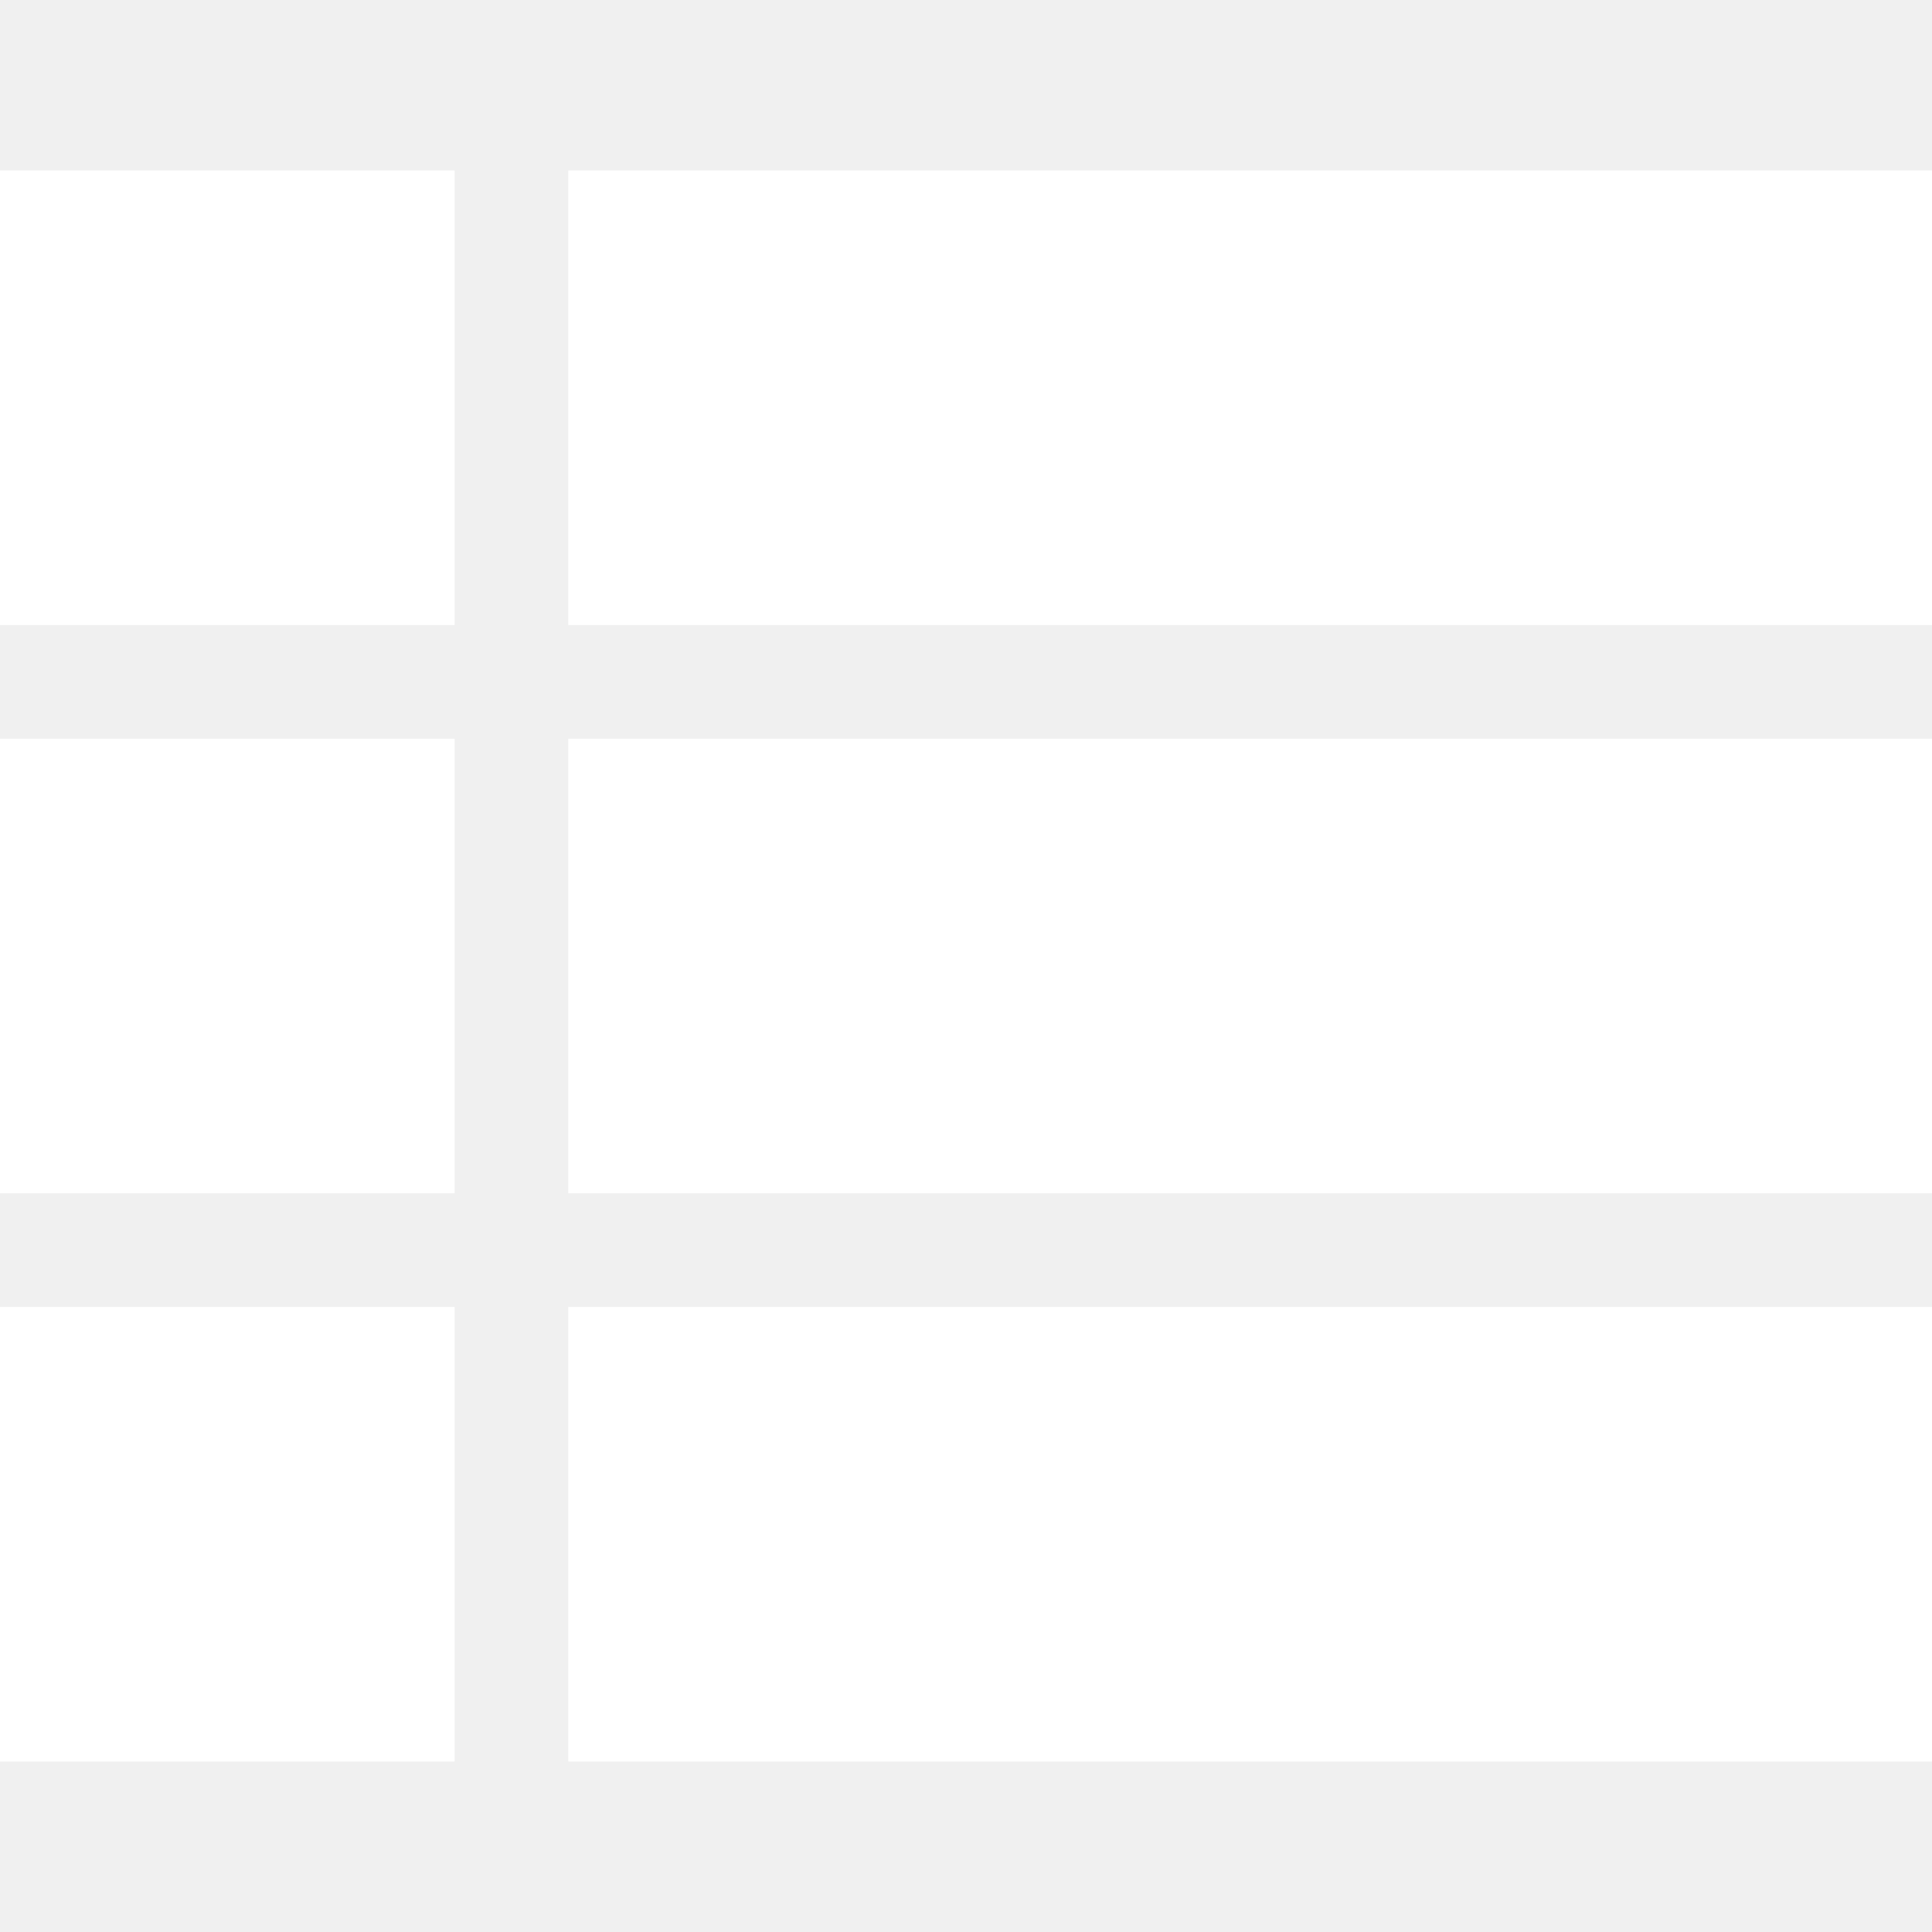
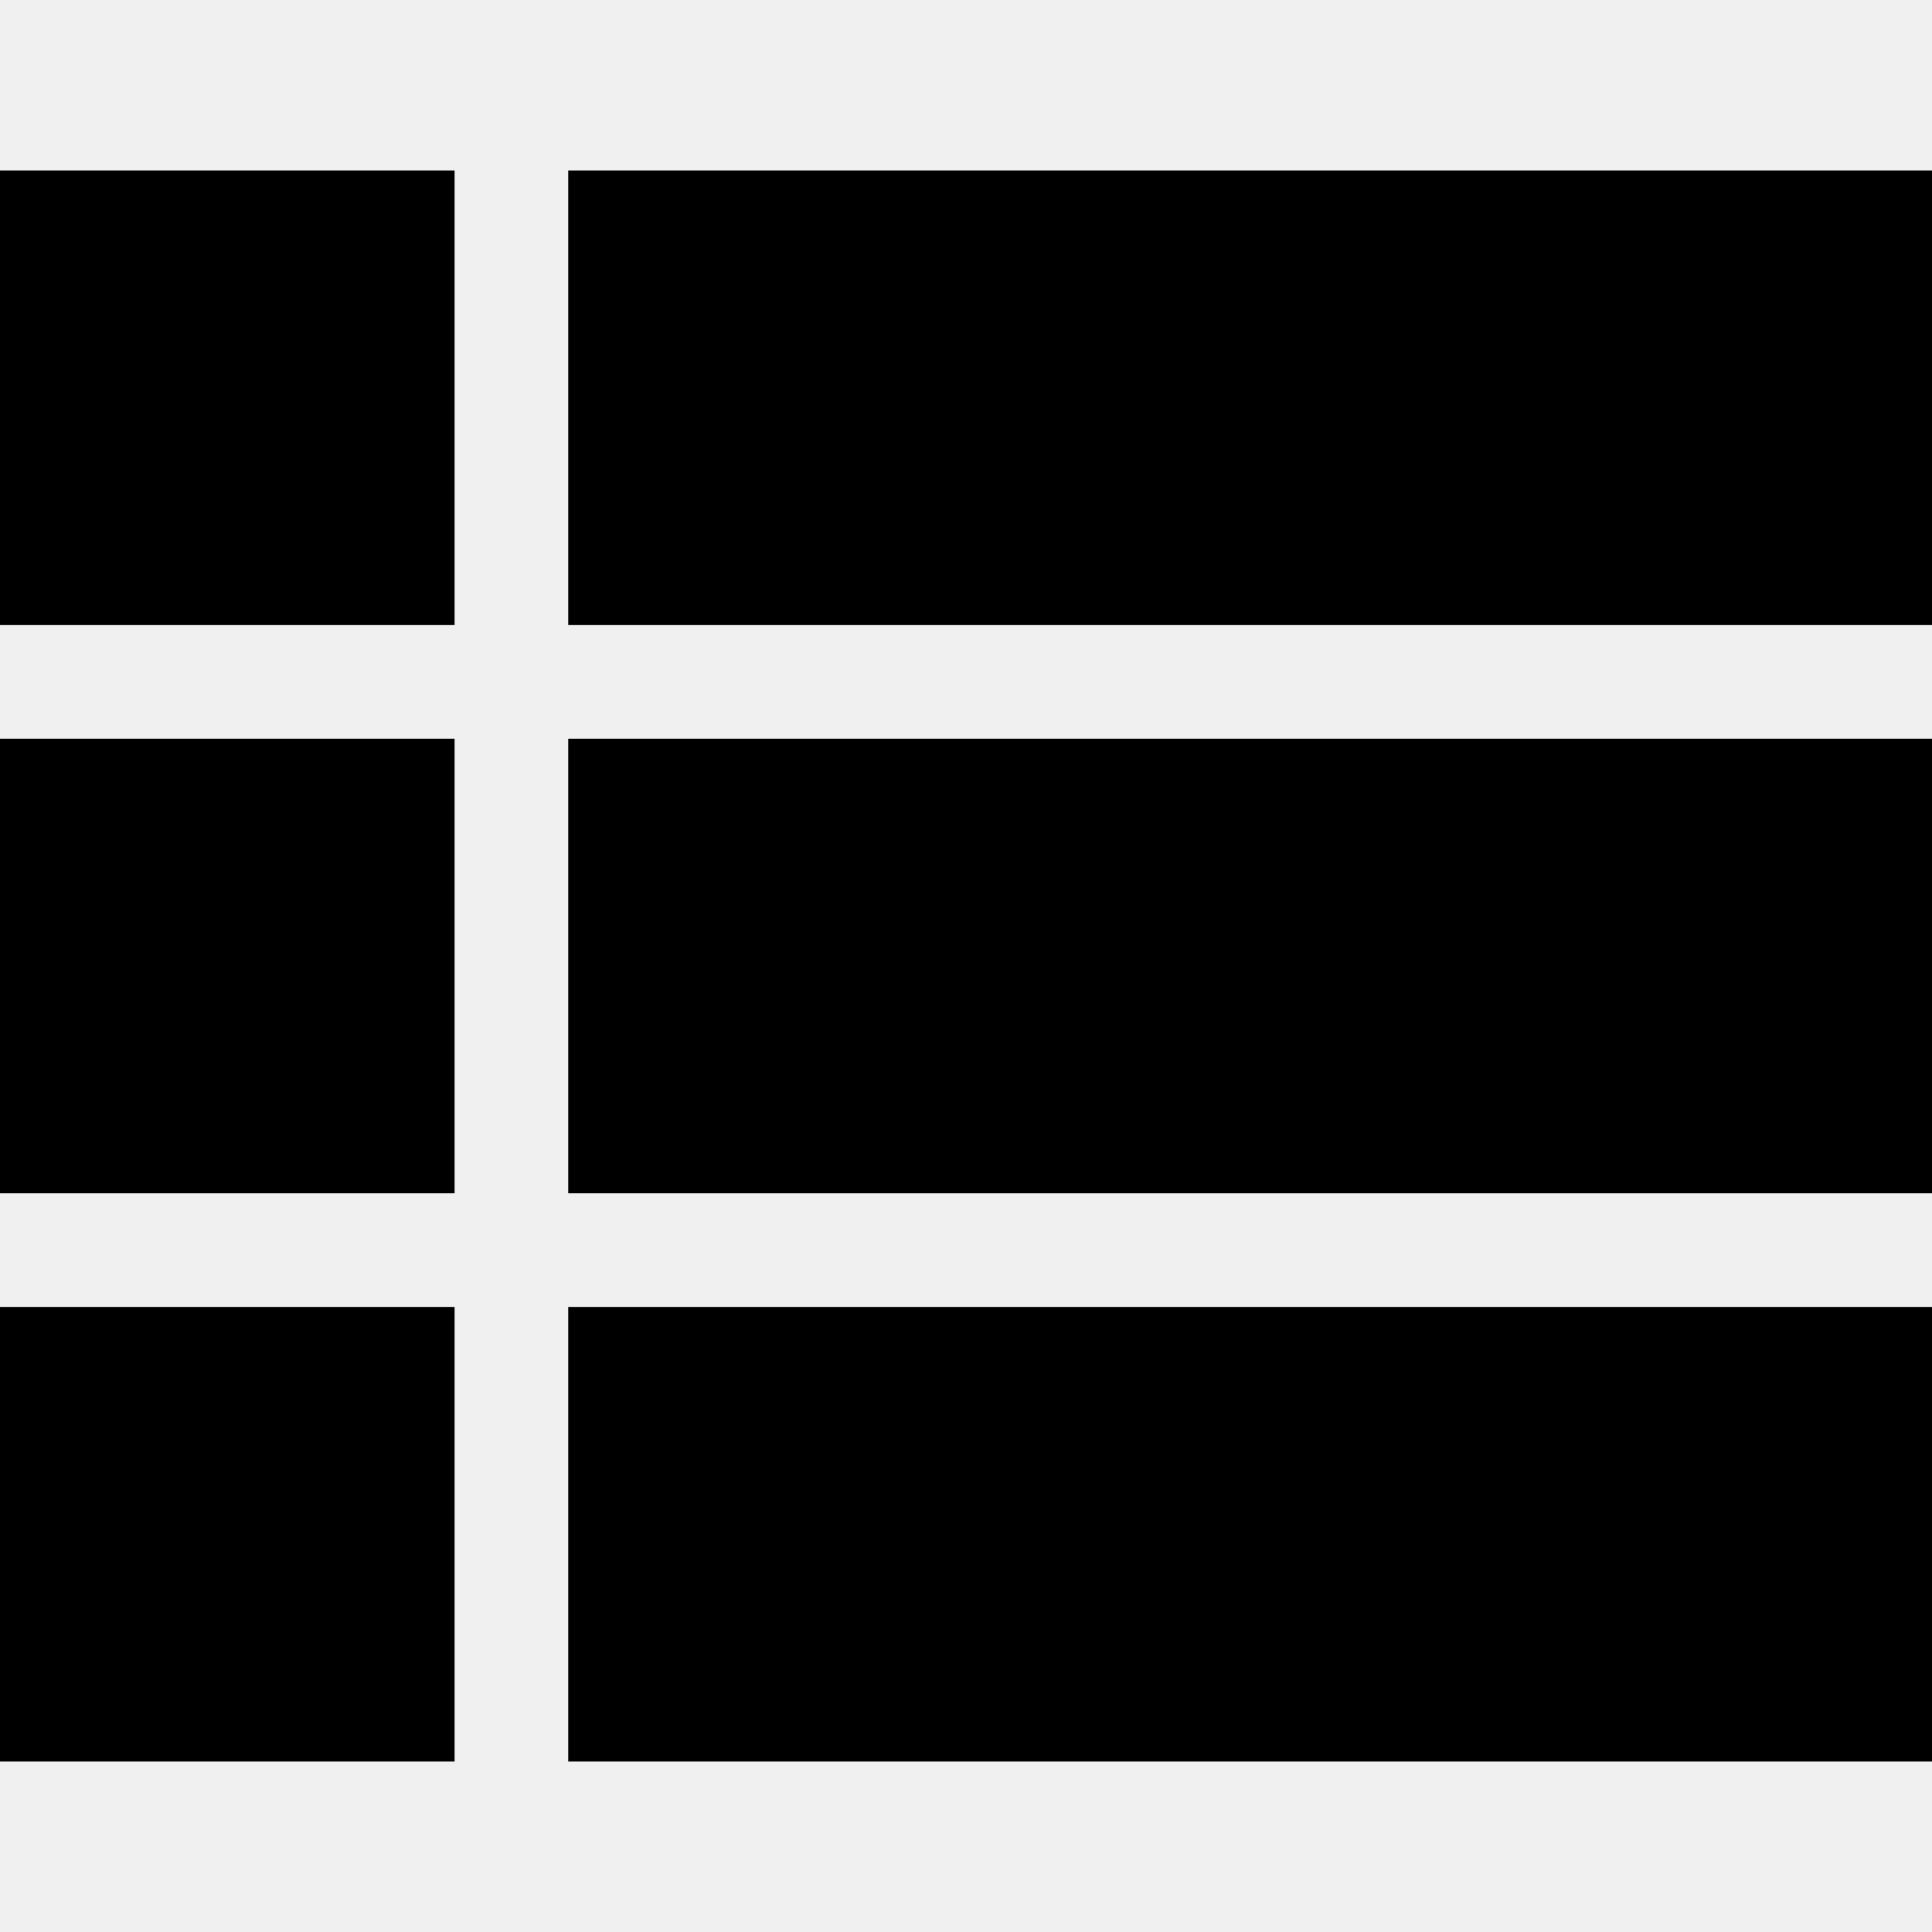
<svg xmlns="http://www.w3.org/2000/svg" version="1.1" id="Capa_1" x="0px" y="0px" width="24px" height="24px" viewBox="0 0 433.5 433.5" style="enable-background:new 0 0 433.5 433.5;" xml:space="preserve">
  <g>
    <g id="view-list">
-       <path fill="#ffffff" d="M0,267.75h102v-102H0V267.75z M0,395.25h102v-102H0V395.25z M0,140.25h102v-102H0V140.25z M127.5,267.75h306v-102h-306    V267.75z M127.5,395.25h306v-102h-306V395.25z M127.5,38.25v102h306v-102H127.5z" />
+       <path d="M0,267.75h102v-102H0V267.75z M0,395.25h102v-102H0V395.25z M0,140.25h102v-102H0V140.25z M127.5,267.75h306v-102h-306    V267.75z M127.5,395.25h306v-102h-306V395.25z M127.5,38.25v102h306v-102H127.5z" />
    </g>
  </g>
</svg>
